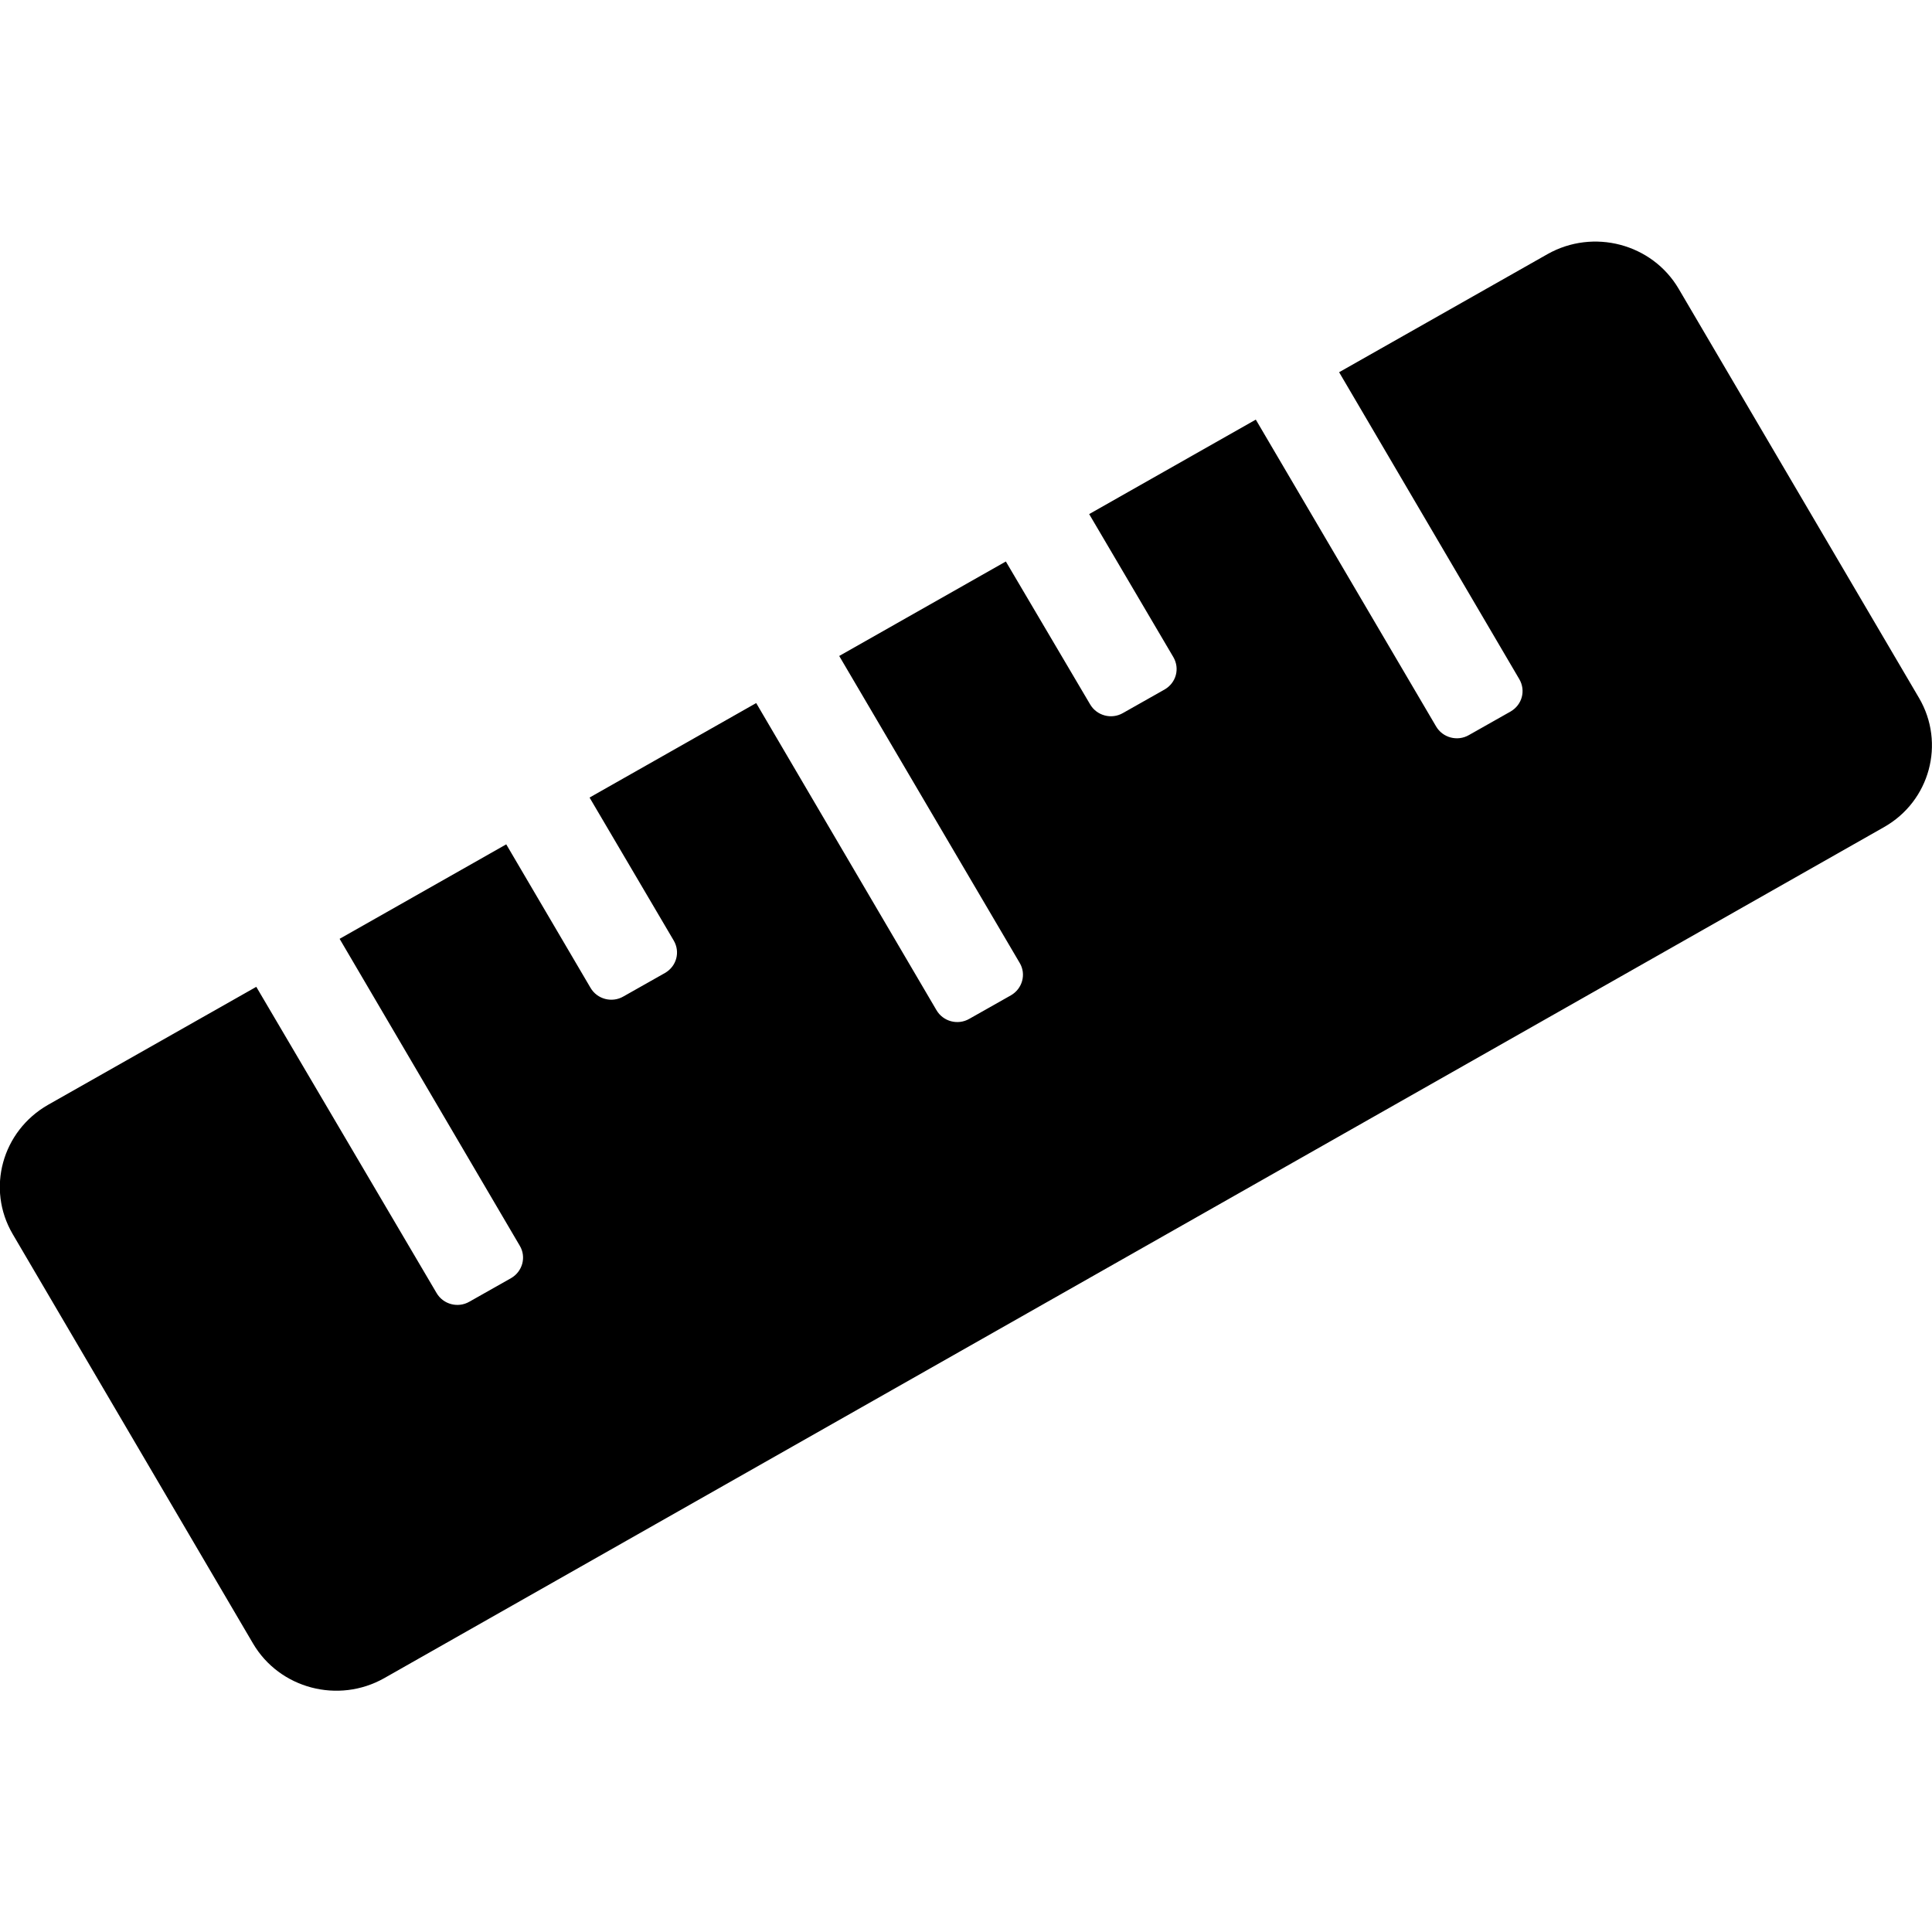
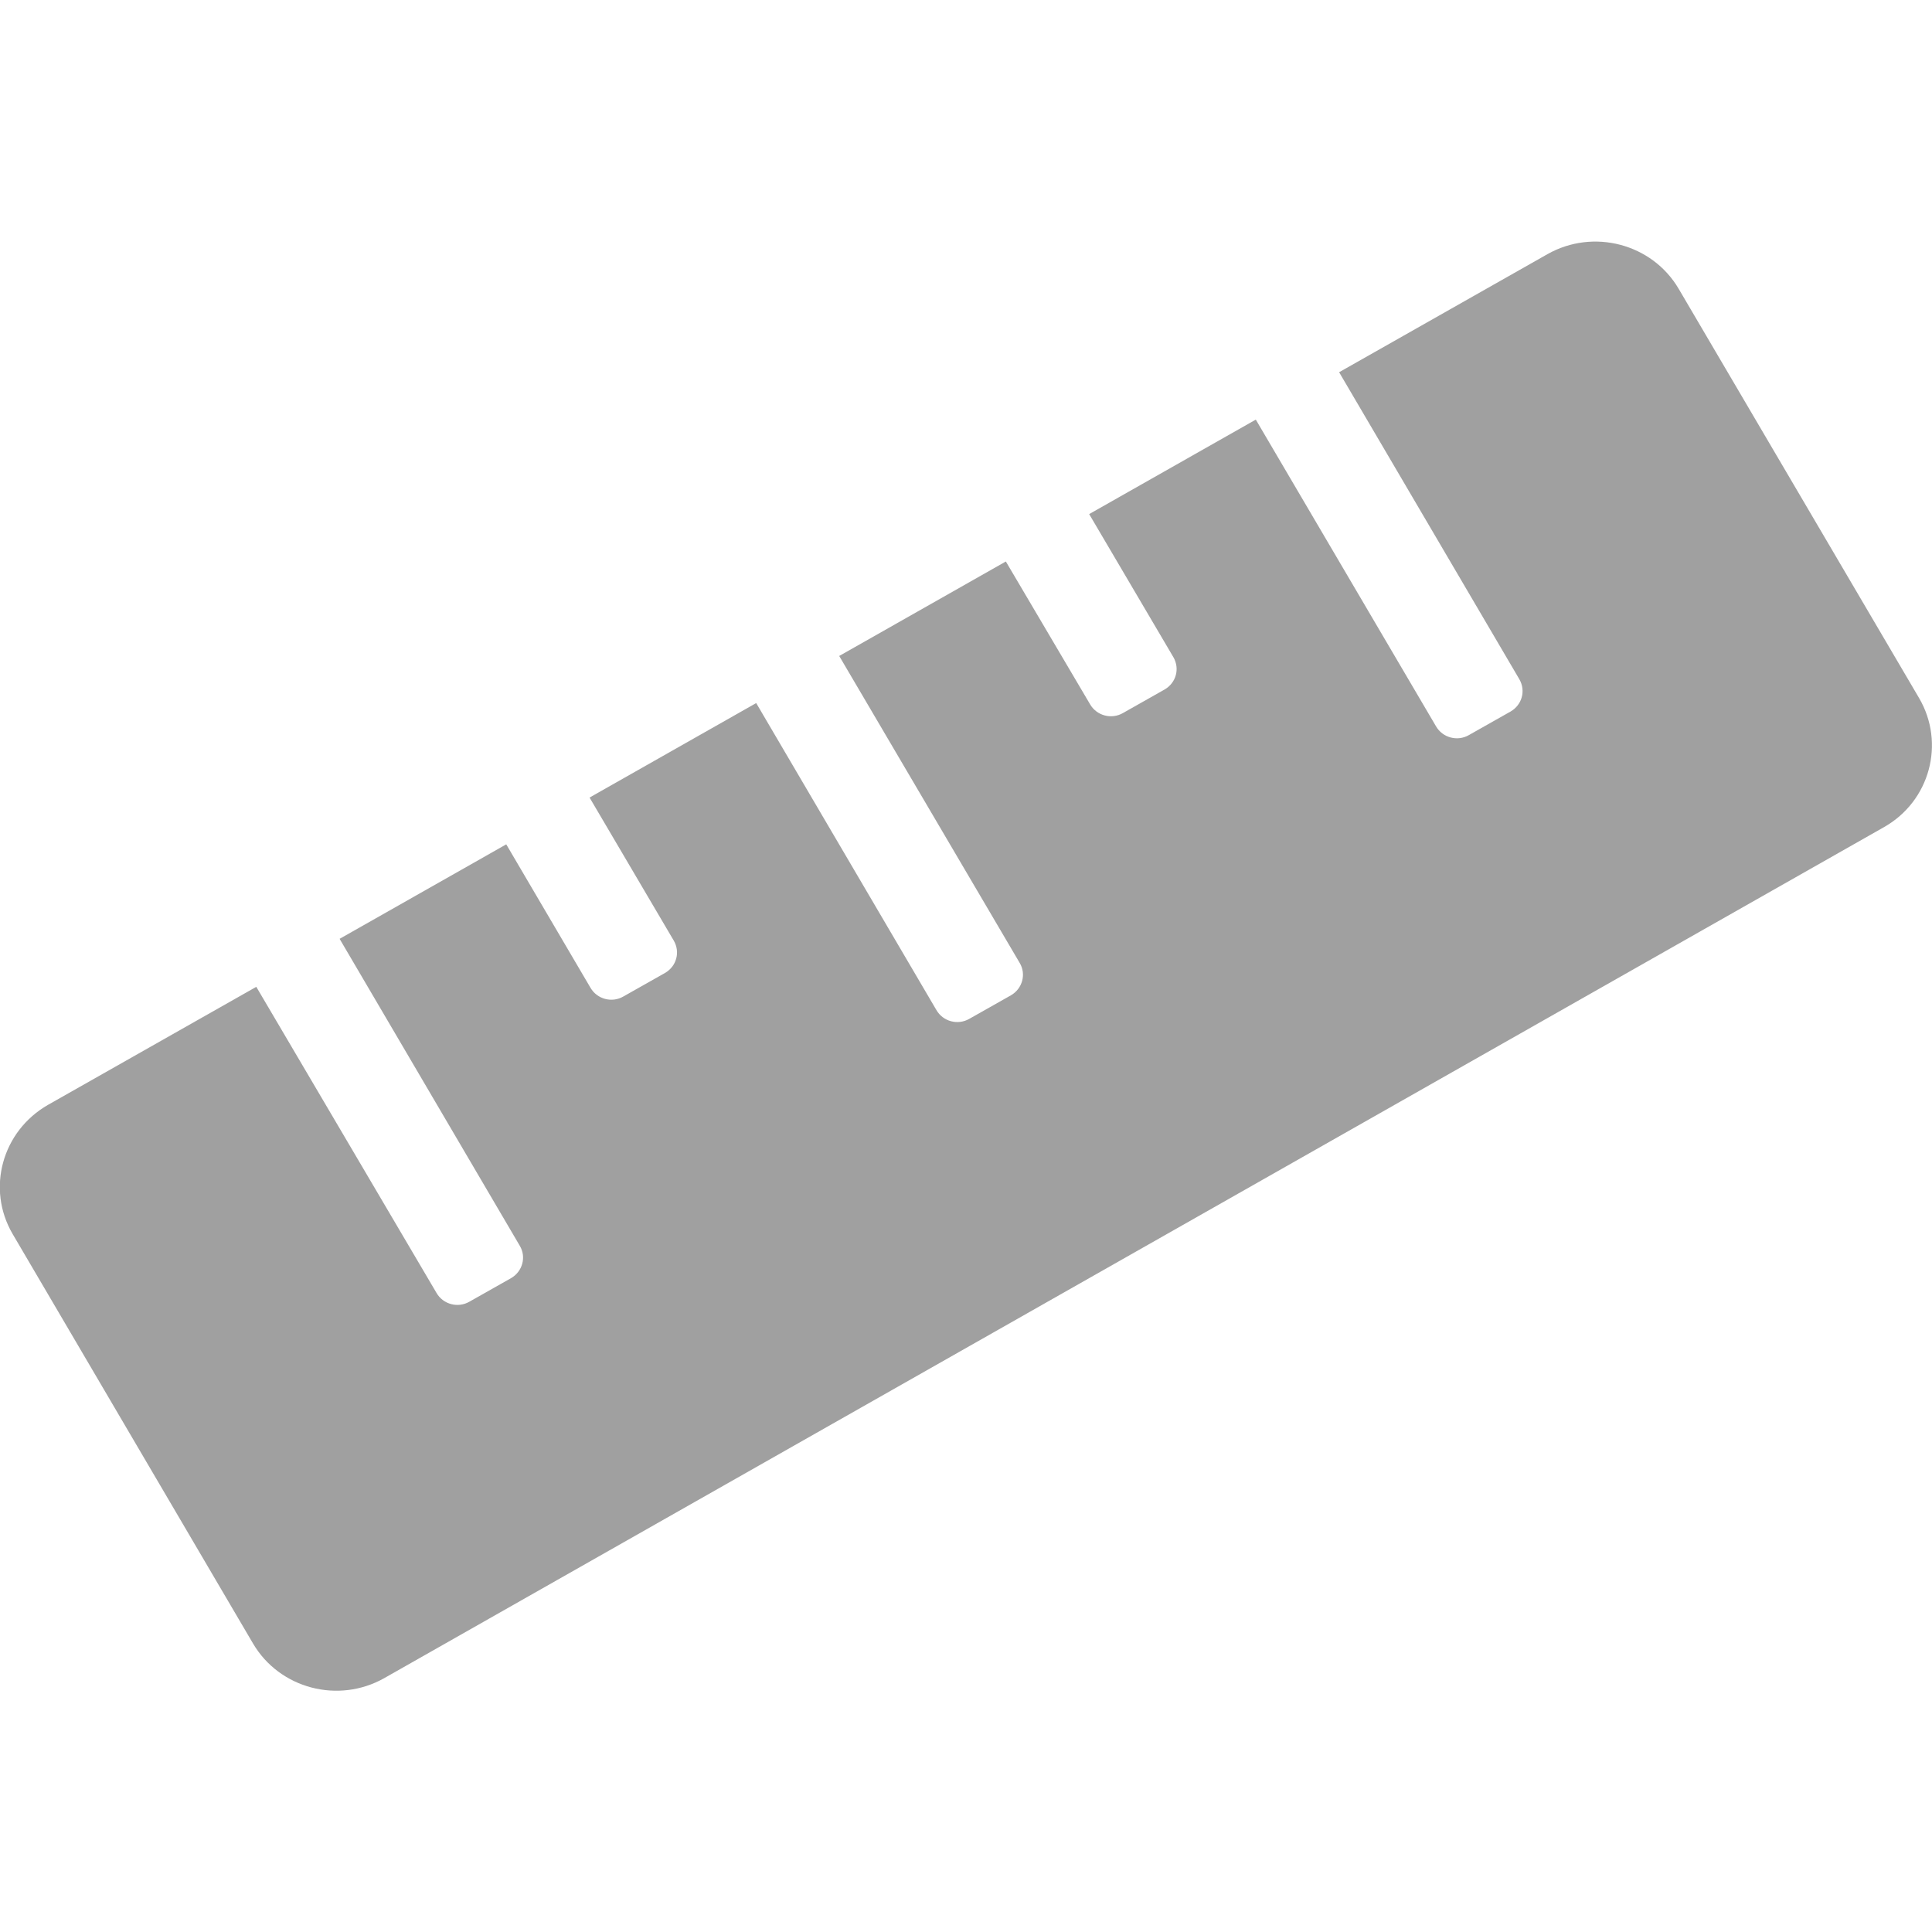
<svg xmlns="http://www.w3.org/2000/svg" width="32px" height="32px" viewBox="0 0 640 512">
-   <path d="M635.7 167.2L556.1 31.7c-8.8-15-28.3-20.1-43.5-11.5l-69 39.1L503.3 161c2.2 3.8.9 8.5-2.9 10.7l-13.8 7.8c-3.8 2.2-8.7.9-10.9-2.9L416 75l-55.2 31.3 27.9 47.4c2.2 3.8.9 8.5-2.9 10.7l-13.8 7.8c-3.8 2.2-8.7.9-10.9-2.9L333.2 122 278 153.3 337.8 255c2.2 3.7.9 8.5-2.9 10.7l-13.8 7.8c-3.8 2.2-8.7.9-10.9-2.9l-59.7-101.7-55.2 31.3 27.9 47.4c2.2 3.8.9 8.5-2.9 10.7l-13.8 7.8c-3.8 2.2-8.7.9-10.9-2.9l-27.9-47.5-55.2 31.3 59.7 101.7c2.2 3.7.9 8.5-2.9 10.7l-13.8 7.8c-3.8 2.2-8.7.9-10.9-2.9L84.9 262.9l-69 39.1C.7 310.7-4.6 329.8 4.2 344.8l79.6 135.6c8.8 15 28.3 20.1 43.5 11.5L624.1 210c15.2-8.6 20.4-27.8 11.6-42.8z" />
+   <path fill="#a0a0a0" d="M635.7 167.2L556.1 31.7c-8.8-15-28.3-20.1-43.5-11.5l-69 39.1L503.3 161c2.2 3.8.9 8.5-2.9 10.7l-13.8 7.8c-3.8 2.2-8.7.9-10.9-2.9L416 75l-55.2 31.3 27.9 47.4c2.2 3.8.9 8.5-2.9 10.7l-13.8 7.8c-3.8 2.2-8.7.9-10.9-2.9L333.2 122 278 153.3 337.8 255c2.2 3.7.9 8.5-2.9 10.7l-13.8 7.8c-3.8 2.2-8.7.9-10.9-2.9l-59.7-101.7-55.2 31.3 27.9 47.4c2.2 3.8.9 8.5-2.9 10.7l-13.8 7.8c-3.8 2.2-8.7.9-10.9-2.9l-27.9-47.5-55.2 31.3 59.7 101.7c2.2 3.7.9 8.5-2.9 10.7l-13.8 7.8c-3.8 2.2-8.7.9-10.9-2.9L84.9 262.9l-69 39.1C.7 310.7-4.6 329.8 4.2 344.8l79.6 135.6c8.8 15 28.3 20.1 43.5 11.5L624.1 210c15.2-8.6 20.4-27.8 11.6-42.8z" />
</svg>
